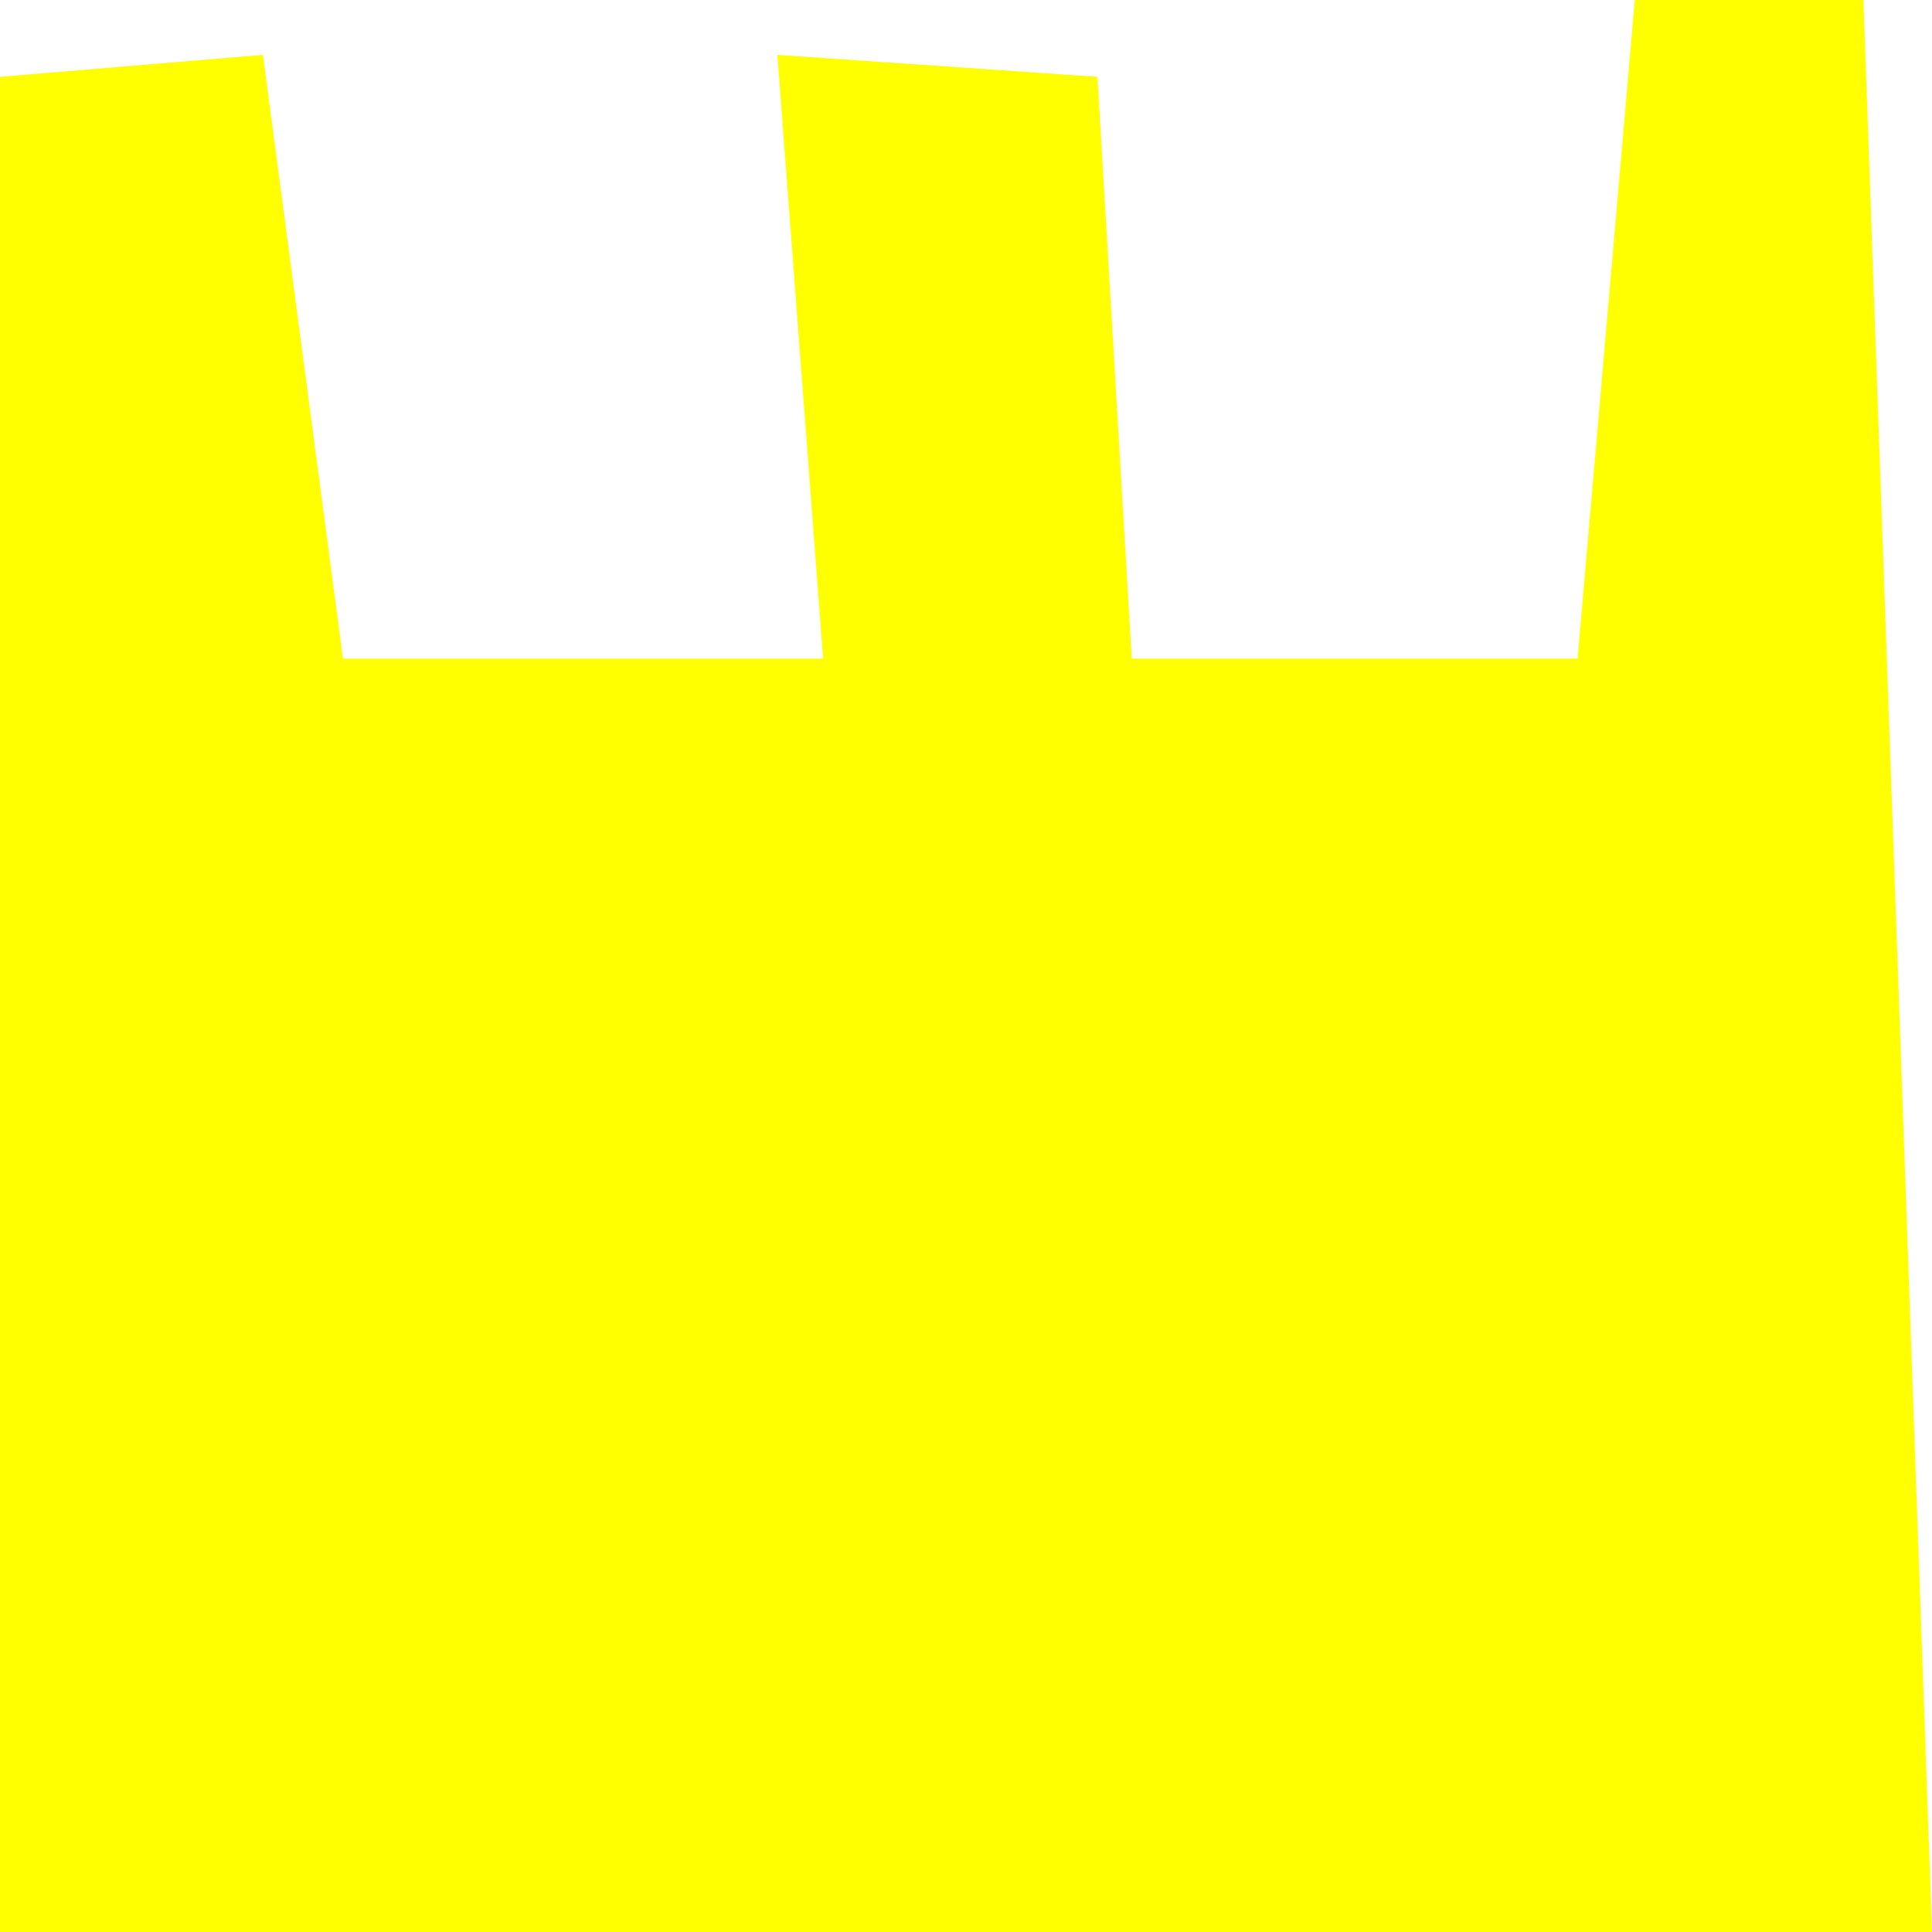
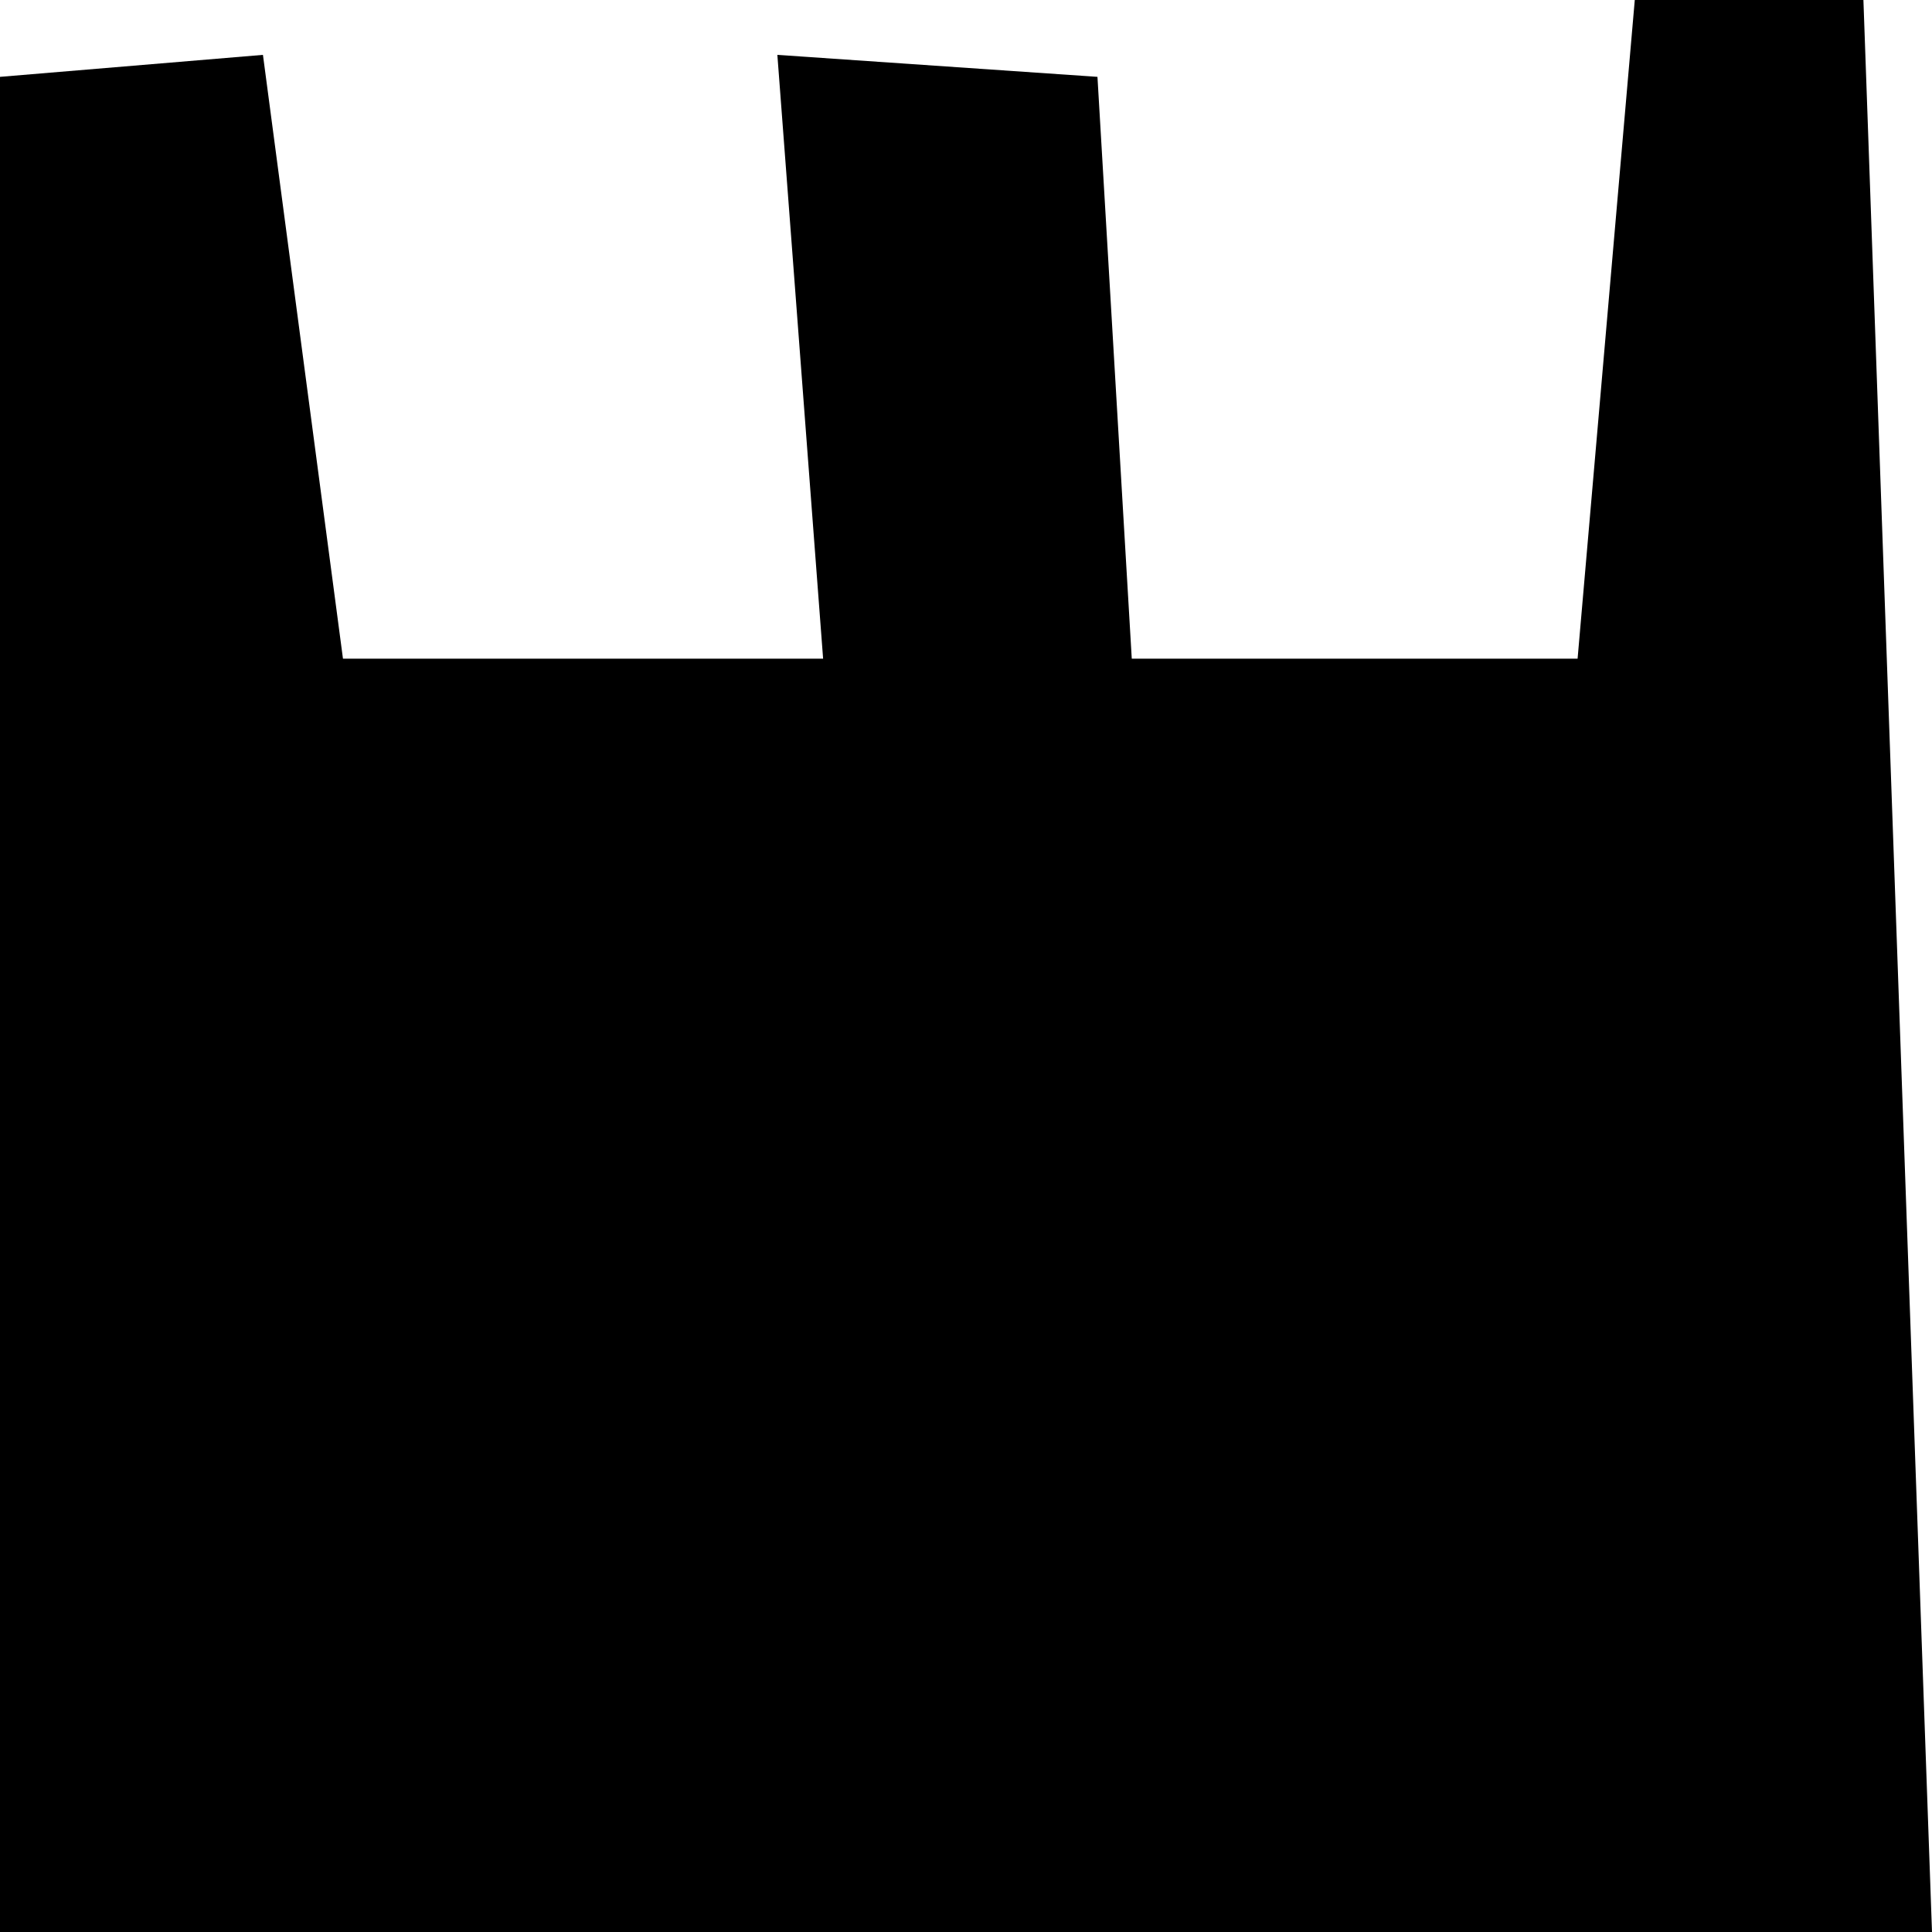
<svg xmlns="http://www.w3.org/2000/svg" width="50" height="50" viewBox="0 0 50 50" fill="none">
-   <path d="M0 1.989V26.136V50H50L48.225 0H42.308L40.828 17.046H29.29L28.402 1.989L20.118 1.42L21.302 17.046H8.876L6.805 1.42L0 1.989Z" fill="yellow" />
+   <path d="M0 1.989V26.136V50H50L48.225 0H42.308L40.828 17.046H29.29L28.402 1.989L20.118 1.42L21.302 17.046H8.876L6.805 1.42L0 1.989Z" fill="black" />
</svg>
